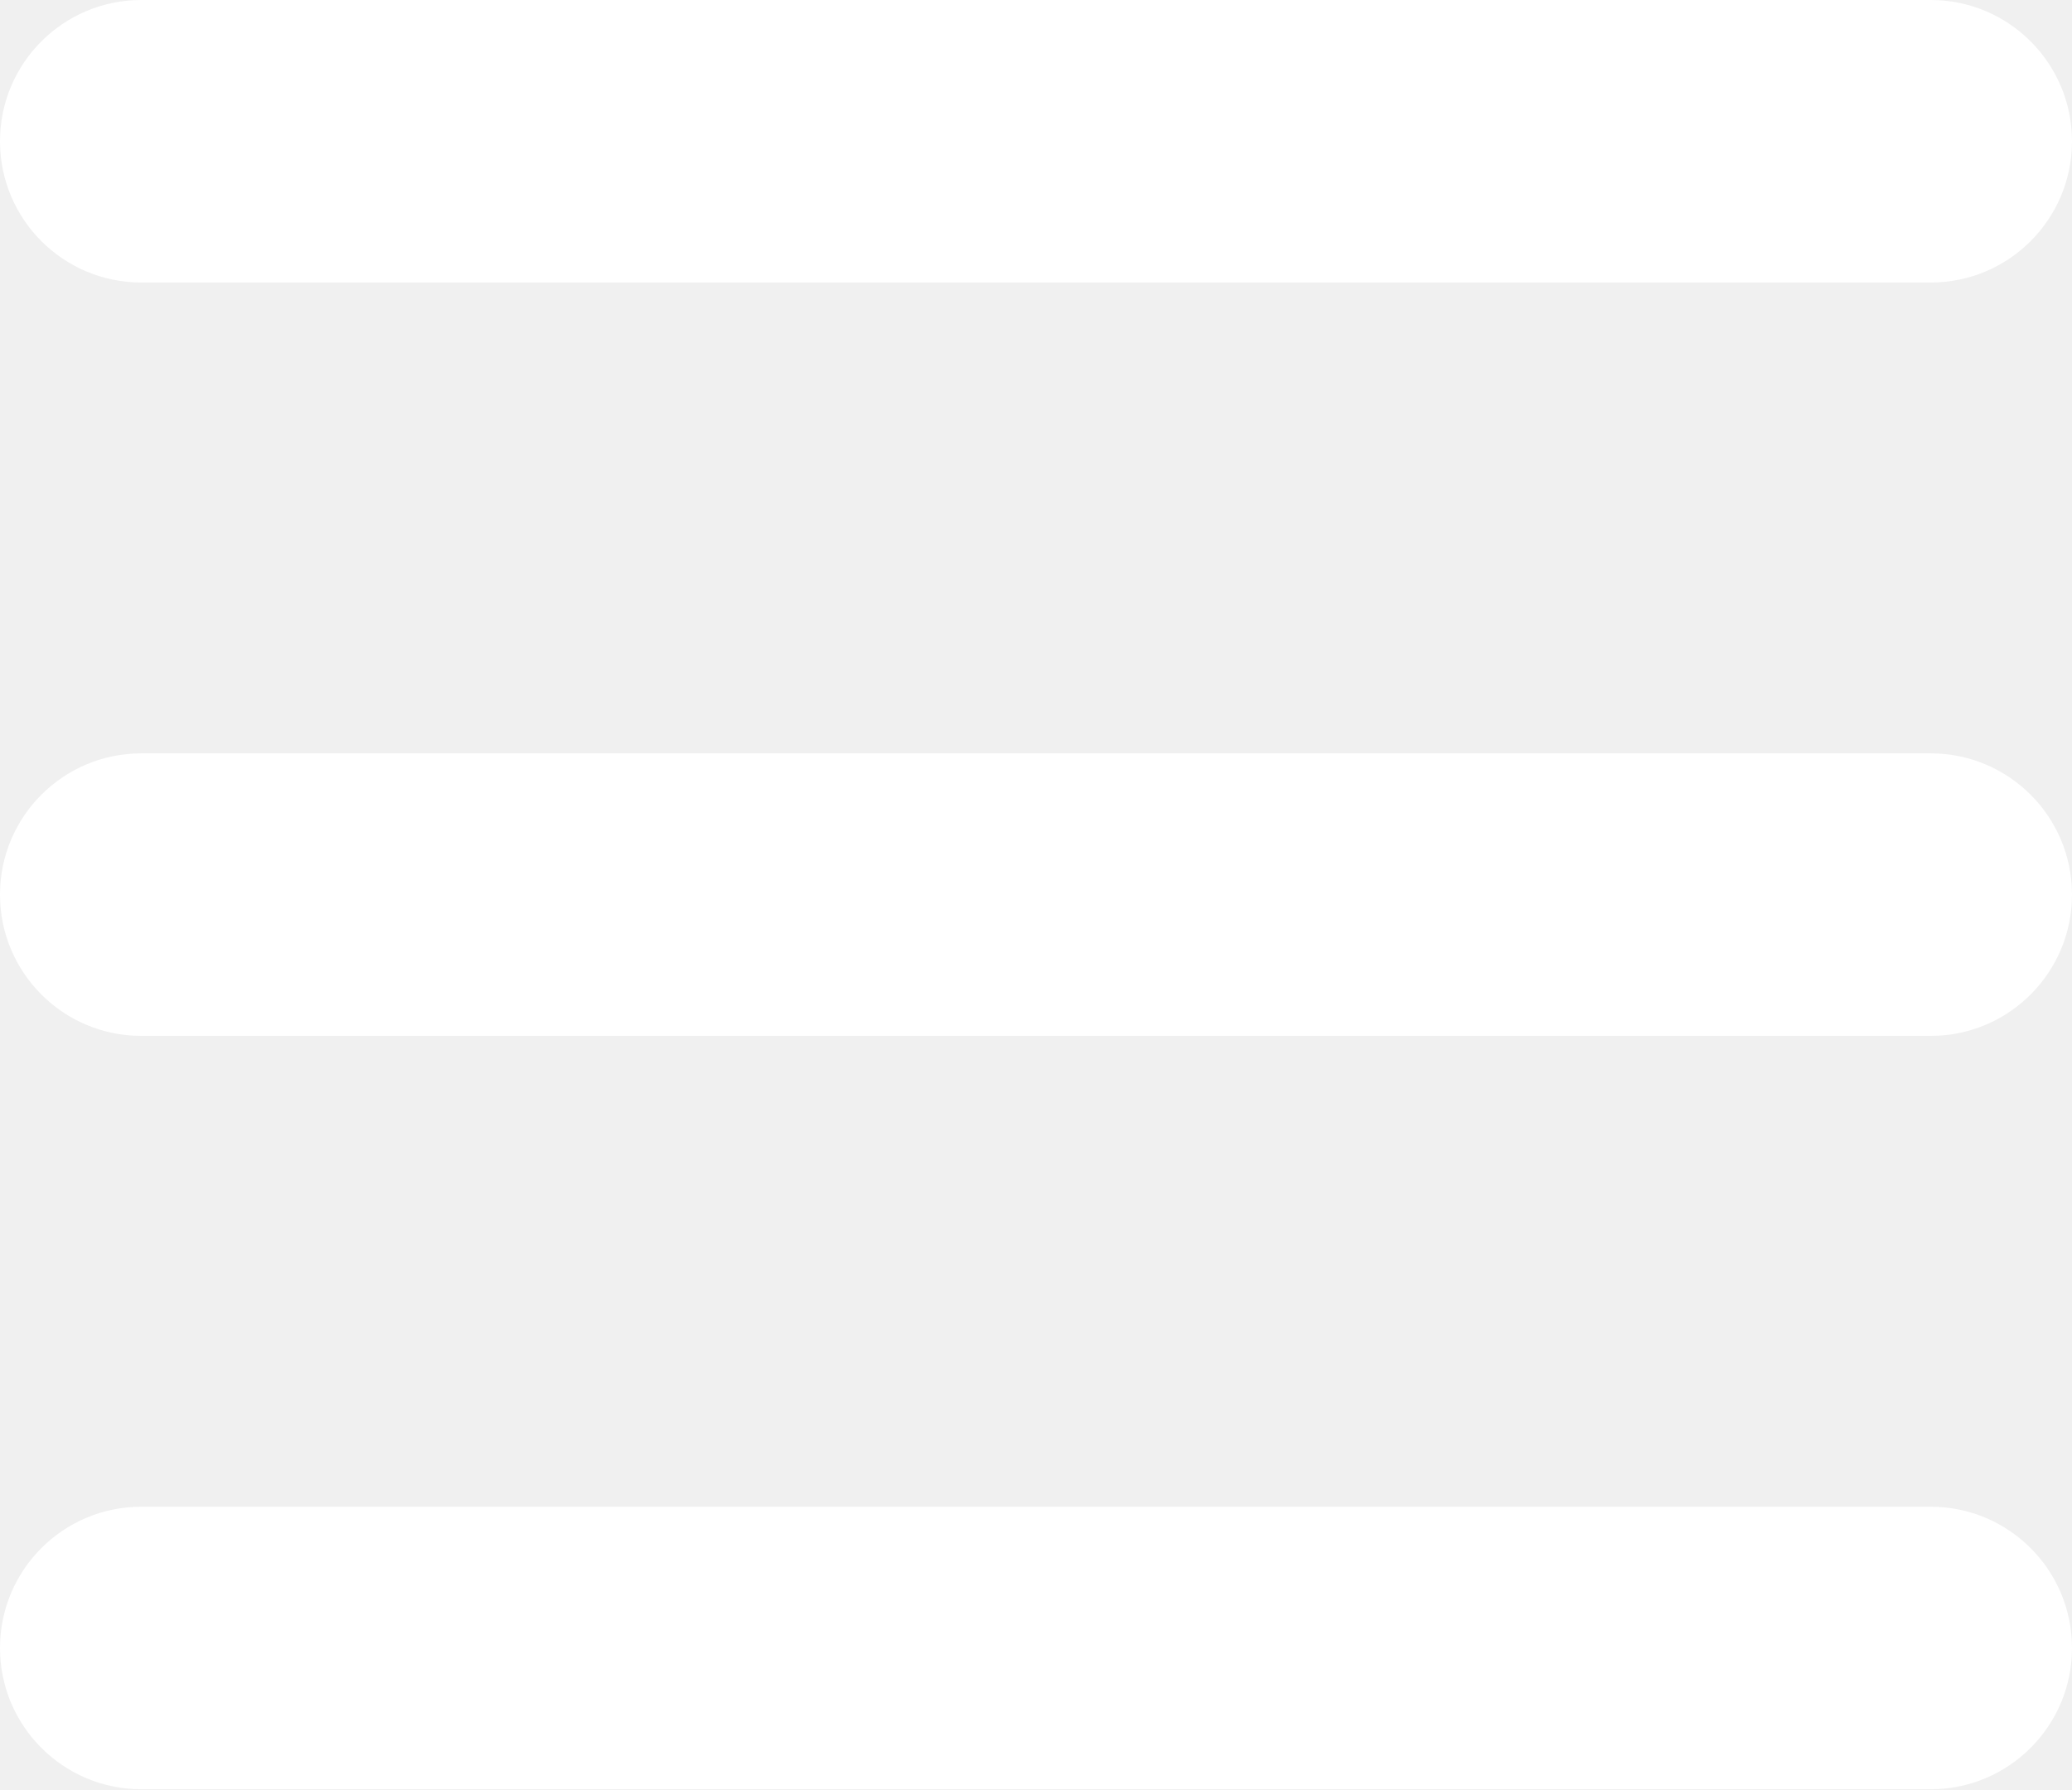
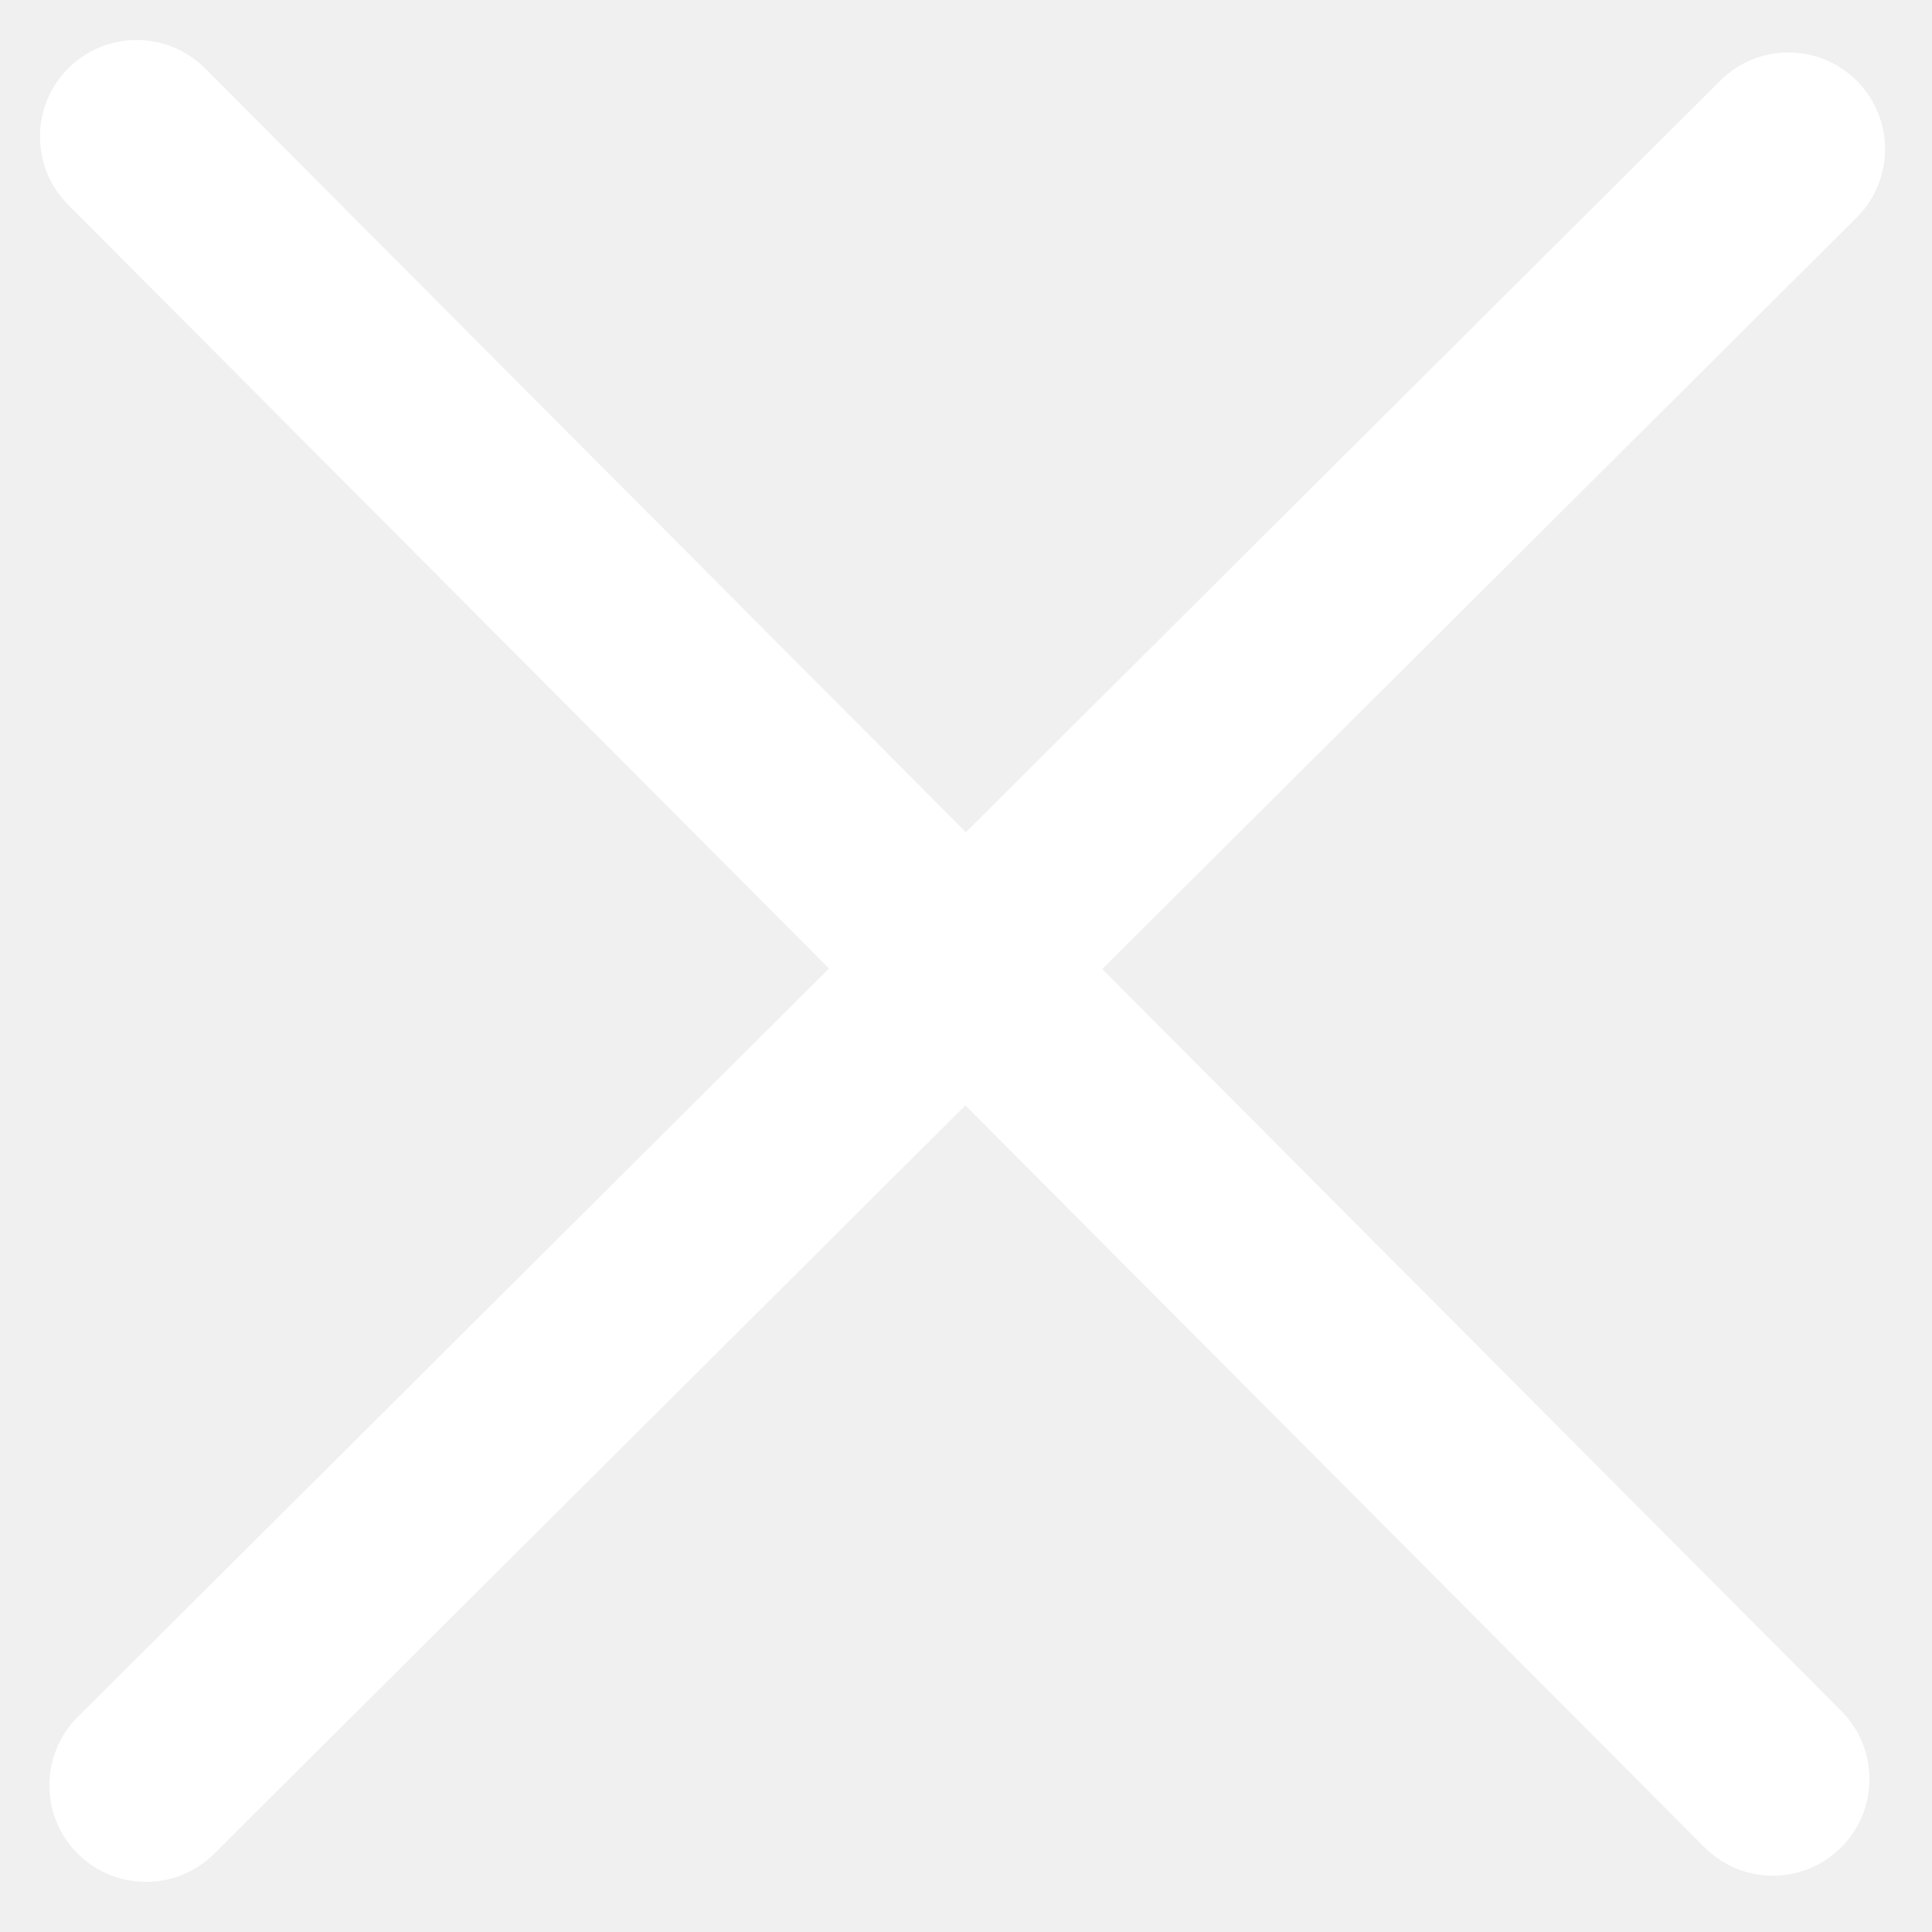
- <svg xmlns="http://www.w3.org/2000/svg" width="22" height="19" viewBox="0 0 22 19" fill="none">
-   <rect width="22" height="3" rx="1.5" fill="white" />
-   <rect y="8" width="22" height="3" rx="1.5" fill="white" />
-   <rect y="16" width="22" height="3" rx="1.5" fill="white" />
+ <svg xmlns="http://www.w3.org/2000/svg" width="20" height="20" viewBox="0 0 20 20" fill="none">
+   <path d="M0.802 19.187C0.413 18.796 0.414 18.163 0.805 17.773L17.808 0.835C18.199 0.445 18.832 0.446 19.222 0.837C19.612 1.229 19.611 1.862 19.22 2.252L2.217 19.19C1.825 19.579 1.192 19.578 0.802 19.187Z" fill="white" />
+   <path d="M19.058 19.126C18.667 19.515 18.034 19.514 17.644 19.123L0.706 2.12C0.316 1.729 0.317 1.095 0.708 0.706C1.1 0.316 1.733 0.317 2.123 0.708L19.061 17.712C19.451 18.103 19.449 18.736 19.058 19.126Z" fill="white" />
</svg>
